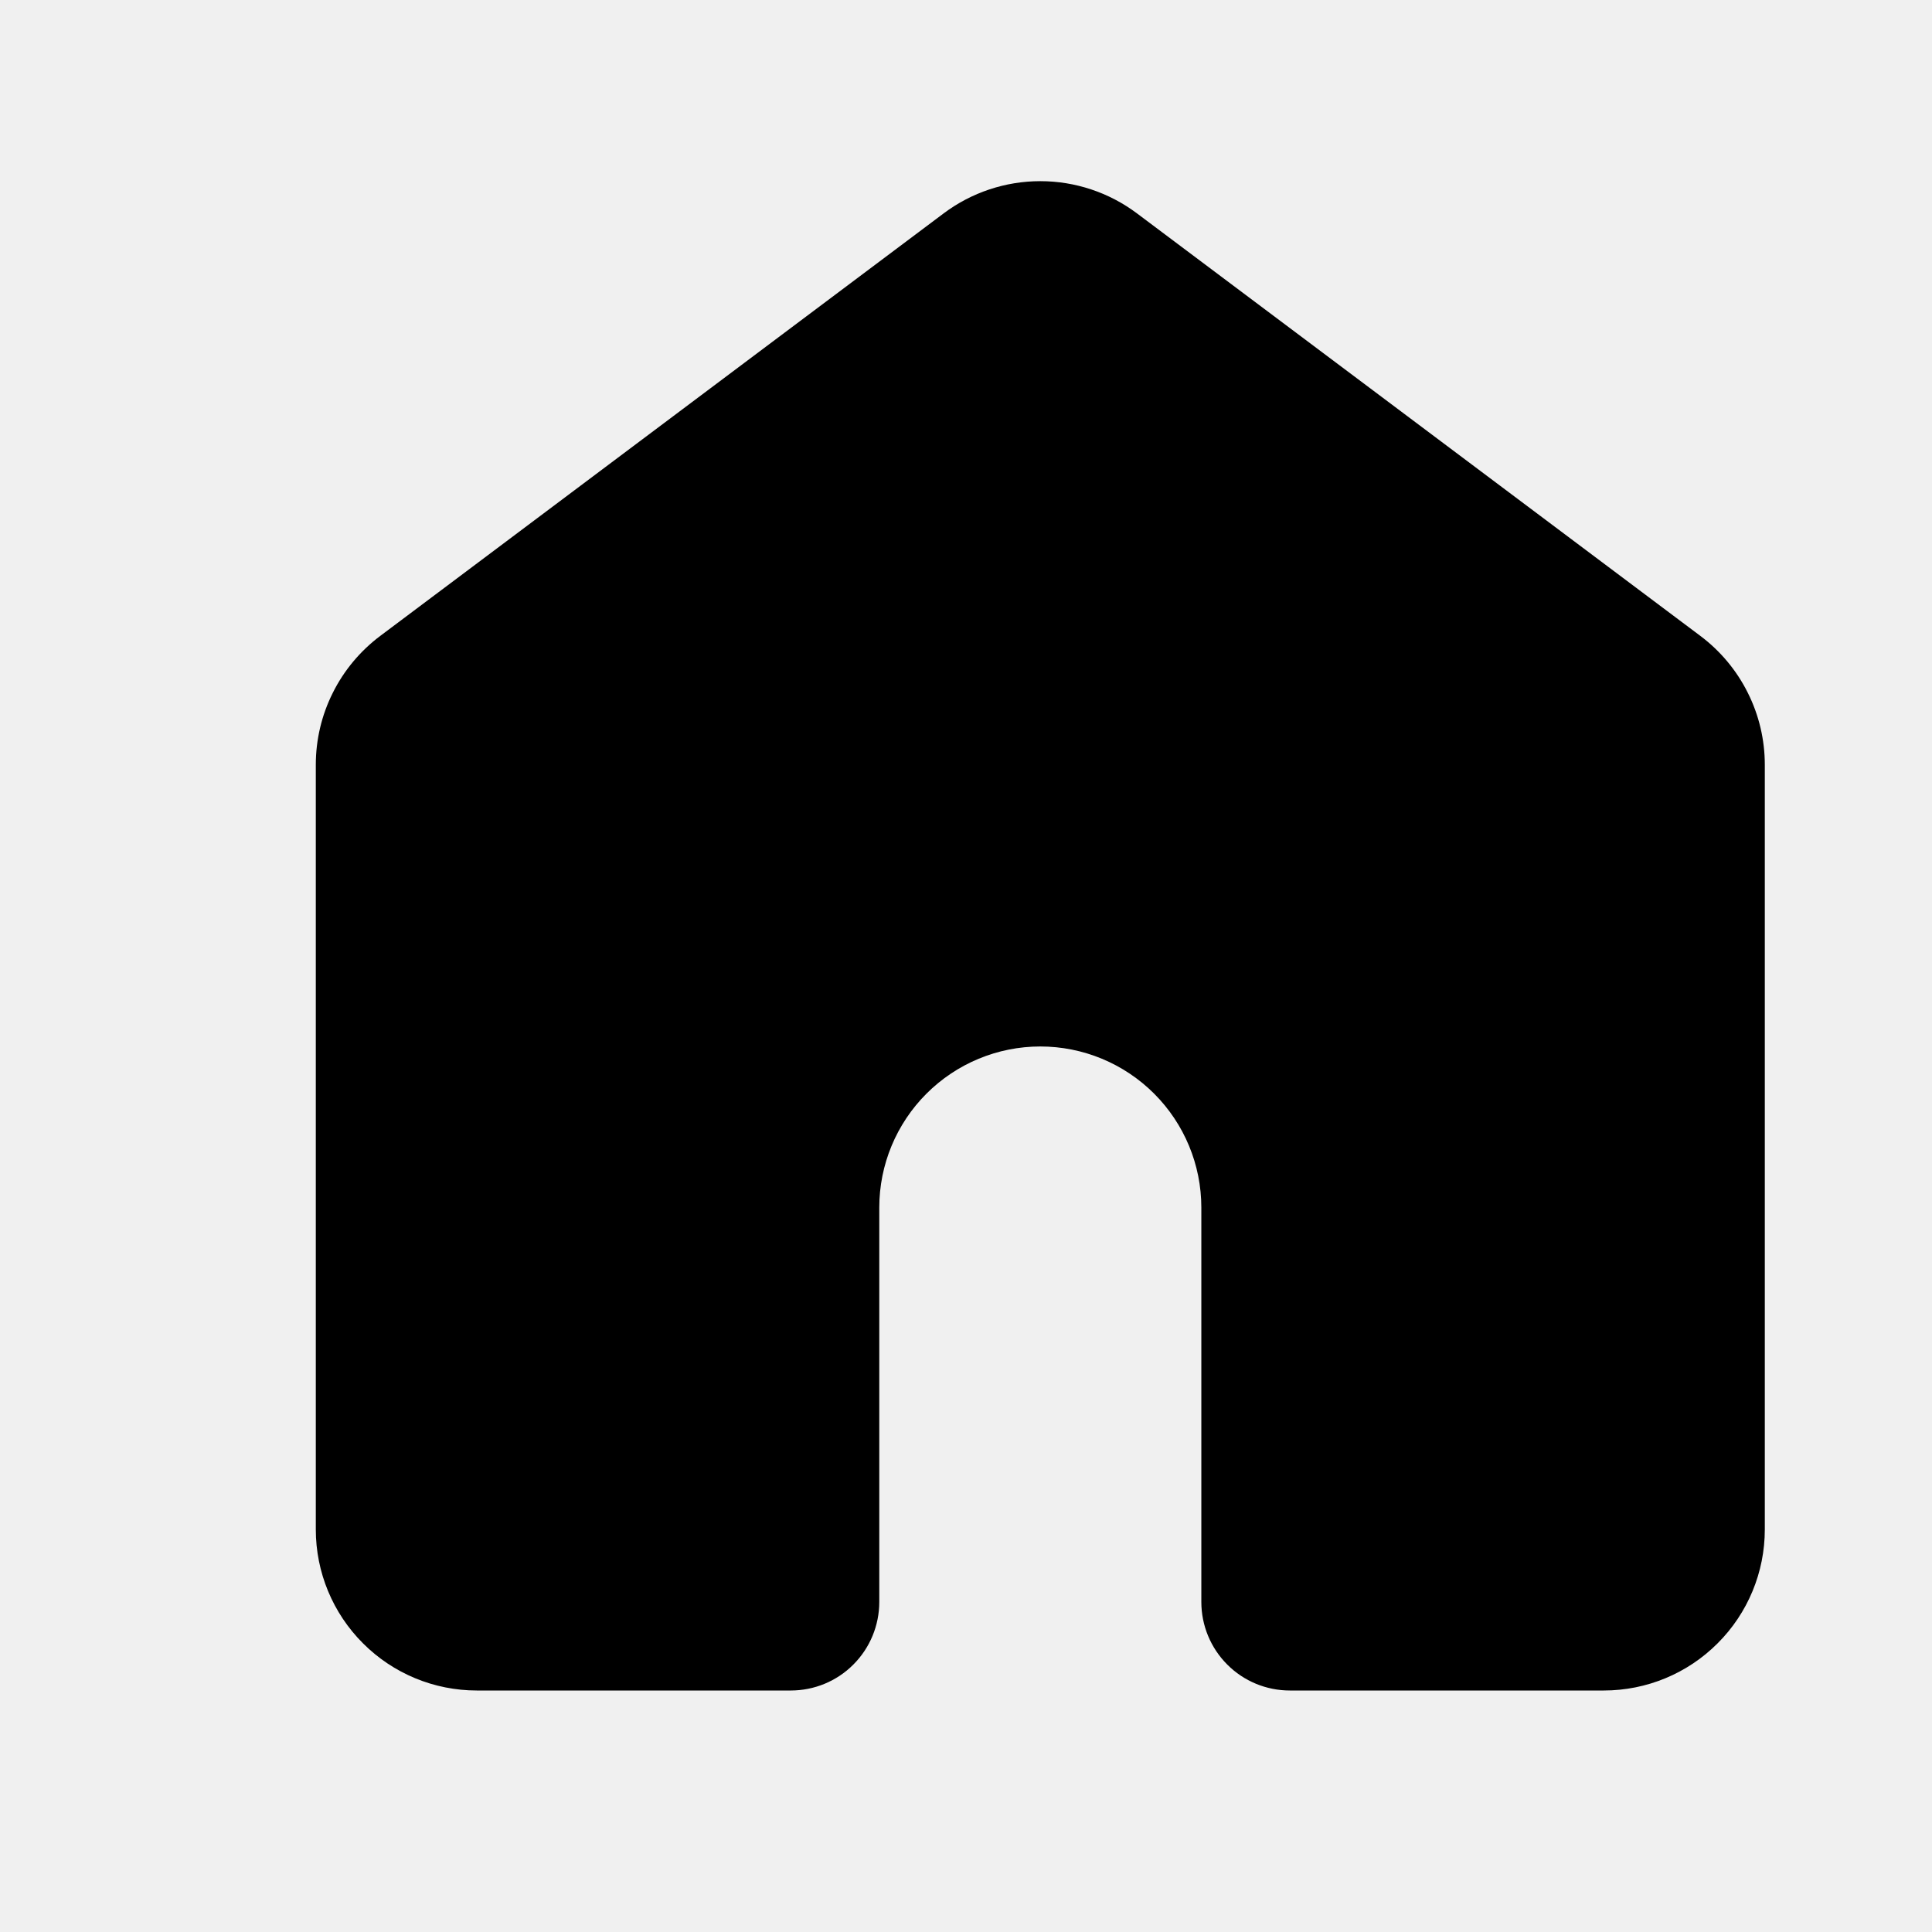
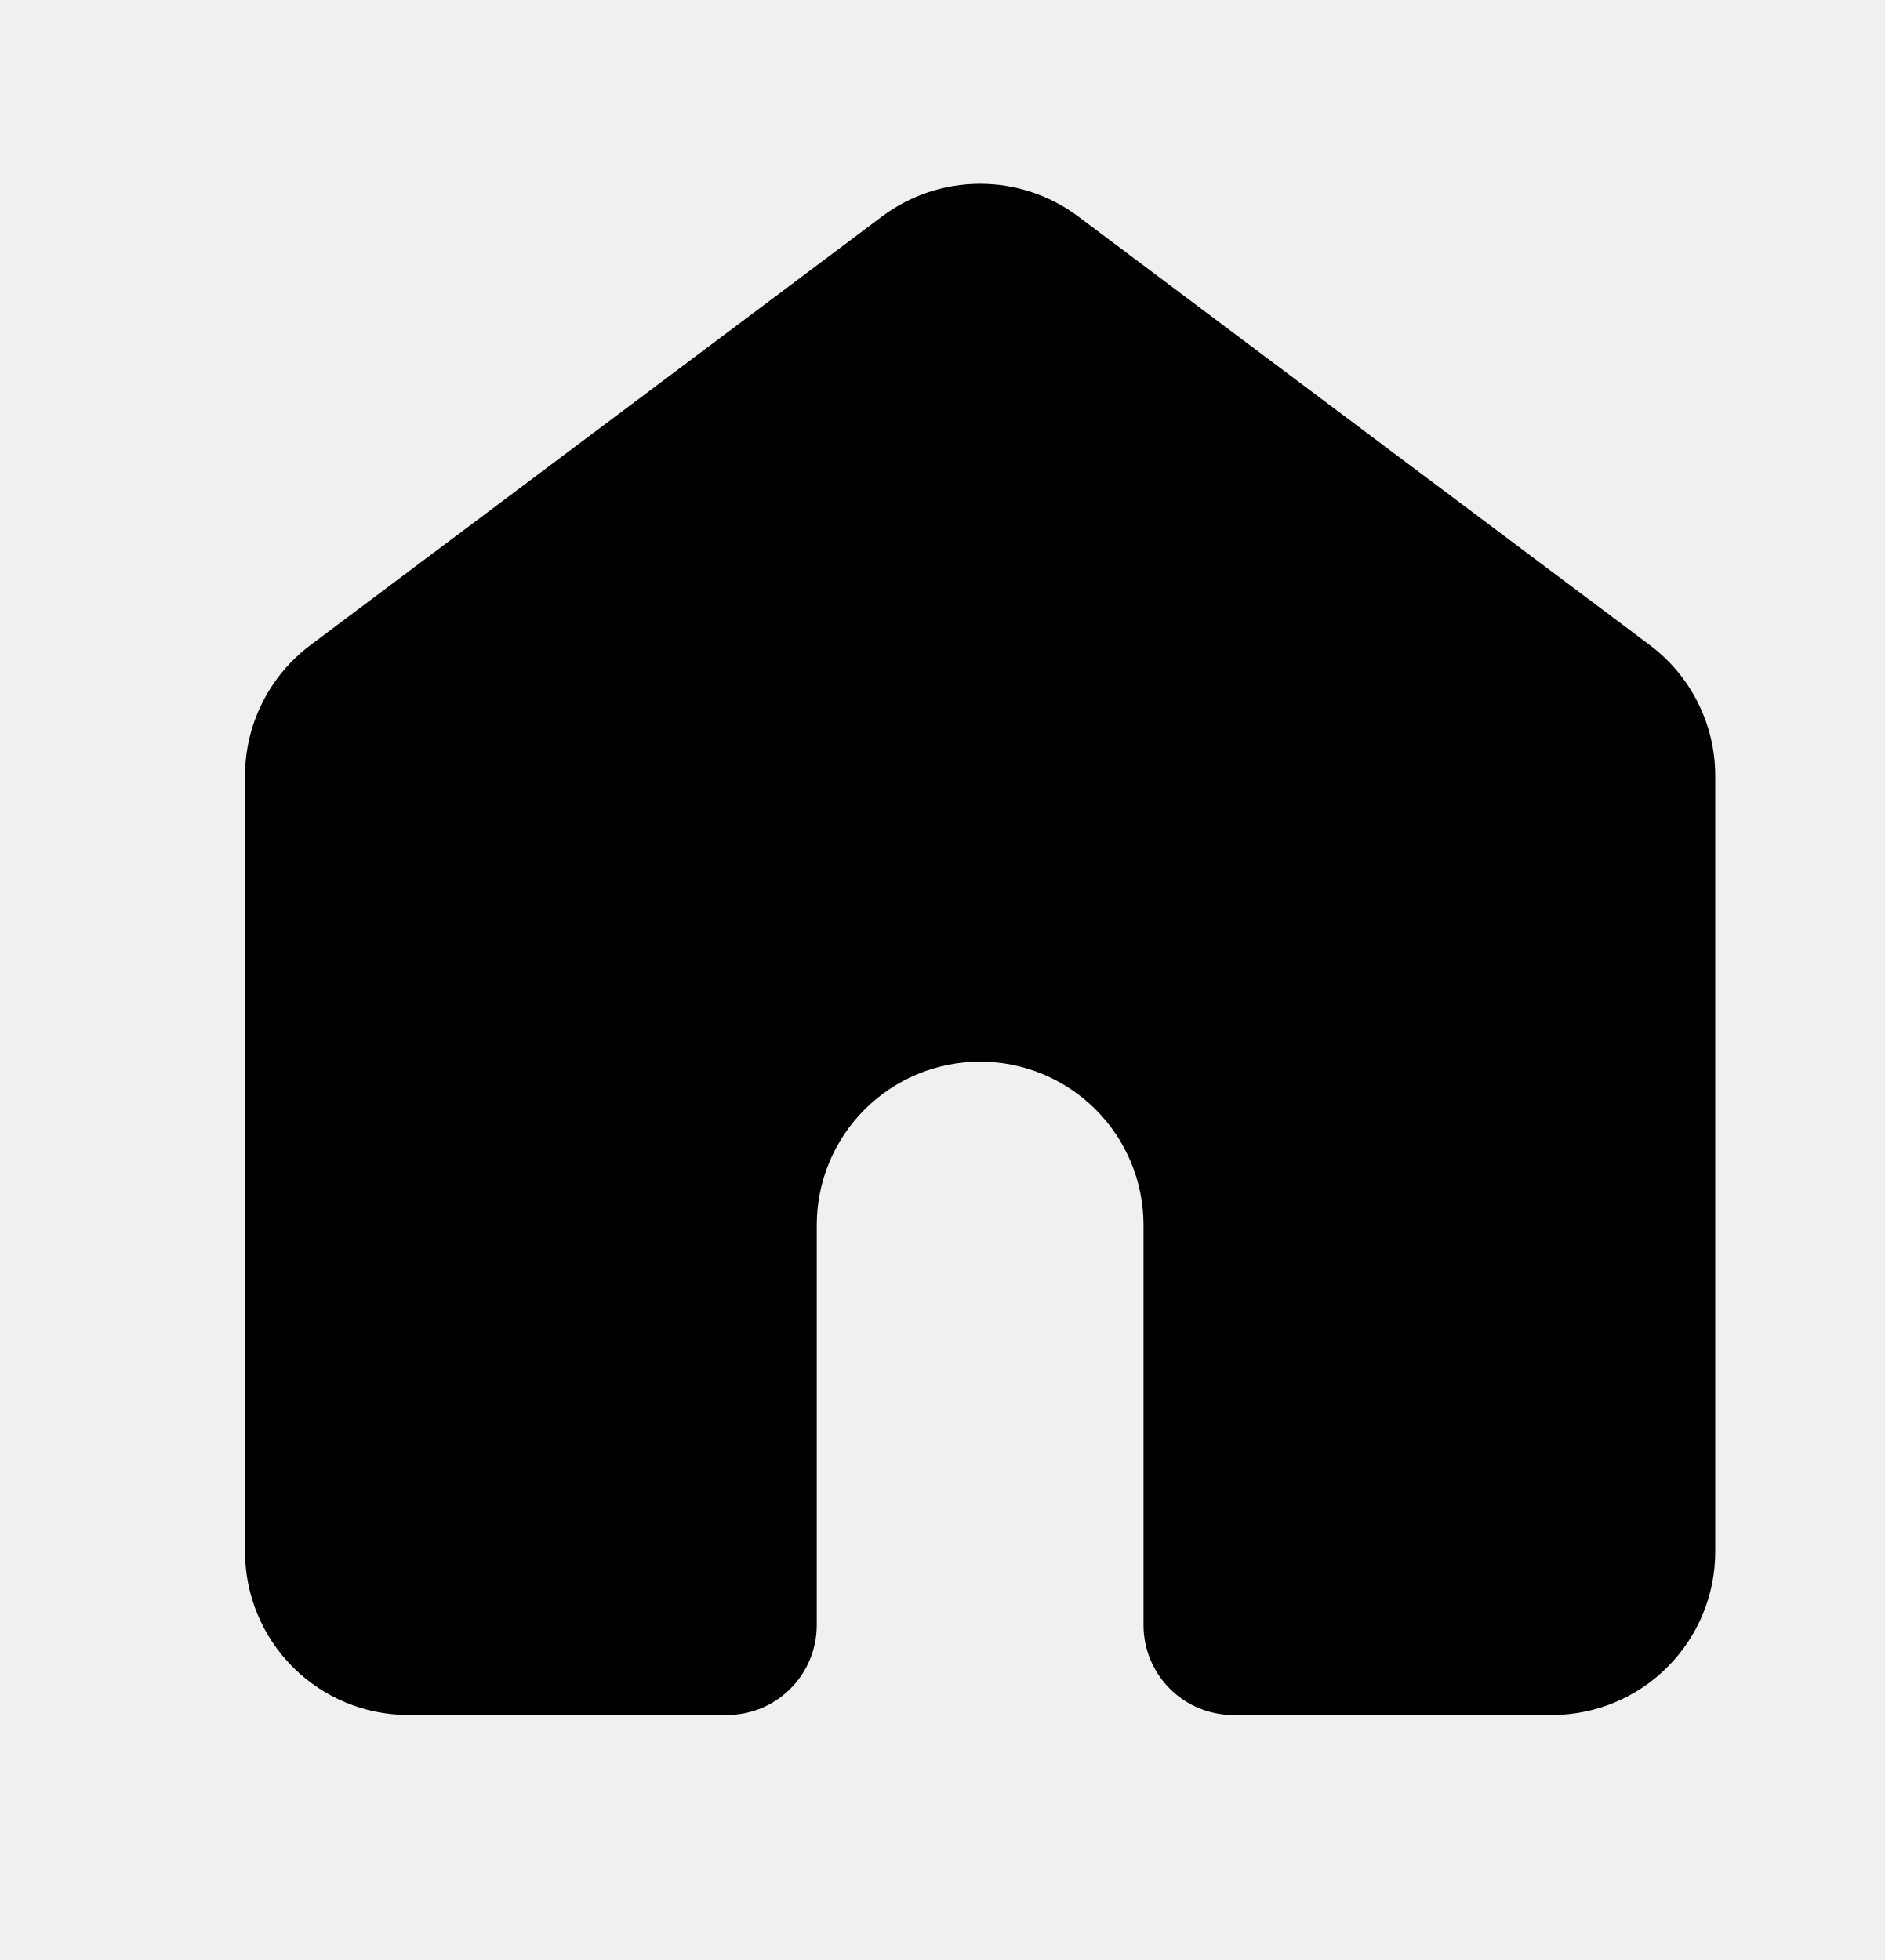
- <svg xmlns="http://www.w3.org/2000/svg" width="26" height="26" viewBox="0 0 26 26" fill="none">
-   <g clip-path="url(#clip0_1_57)">
-     <path d="M15.3 2.871C14.925 2.59 14.469 2.438 14 2.438C13.531 2.438 13.075 2.59 12.7 2.871L5.117 8.558C4.848 8.76 4.629 9.022 4.479 9.323C4.328 9.624 4.25 9.955 4.25 10.292V20.583C4.25 21.158 4.478 21.709 4.885 22.115C5.291 22.522 5.842 22.75 6.417 22.75H10.642C10.958 22.75 11.261 22.625 11.484 22.401C11.708 22.177 11.833 21.874 11.833 21.558V16.25C11.833 15.675 12.062 15.124 12.468 14.718C12.874 14.312 13.425 14.083 14 14.083C14.575 14.083 15.126 14.312 15.532 14.718C15.938 15.124 16.167 15.675 16.167 16.25V21.558C16.167 21.874 16.292 22.177 16.516 22.401C16.739 22.625 17.042 22.75 17.358 22.75H21.583C22.158 22.75 22.709 22.522 23.115 22.115C23.522 21.709 23.75 21.158 23.75 20.583V10.292C23.75 9.955 23.672 9.624 23.521 9.323C23.371 9.022 23.152 8.76 22.883 8.558L15.3 2.871Z" fill="black" />
-   </g>
-   <defs>
-     <clipPath id="clip0_1_57">
-       <rect width="26" height="26" fill="white" />
-     </clipPath>
-   </defs>
+ <svg xmlns="http://www.w3.org/2000/svg" width="25" height="26" viewBox="0 0 25 26" fill="none">
+   <path d="M14.3 2.871C13.925 2.59 13.469 2.438 13 2.438C12.531 2.438 12.075 2.59 11.7 2.871L4.117 8.558C3.848 8.76 3.629 9.022 3.479 9.323C3.328 9.624 3.25 9.955 3.25 10.292V20.583C3.25 21.158 3.478 21.709 3.885 22.115C4.291 22.522 4.842 22.75 5.417 22.75H9.642C9.958 22.75 10.261 22.625 10.484 22.401C10.708 22.177 10.833 21.874 10.833 21.558V16.25C10.833 15.675 11.062 15.124 11.468 14.718C11.874 14.312 12.425 14.083 13 14.083C13.575 14.083 14.126 14.312 14.532 14.718C14.938 15.124 15.167 15.675 15.167 16.25V21.558C15.167 21.874 15.292 22.177 15.516 22.401C15.739 22.625 16.042 22.75 16.358 22.75H20.583C21.158 22.75 21.709 22.522 22.115 22.115C22.522 21.709 22.75 21.158 22.75 20.583V10.292C22.75 9.955 22.672 9.624 22.521 9.323C22.371 9.022 22.152 8.76 21.883 8.558L14.3 2.871Z" fill="black" />
</svg>
